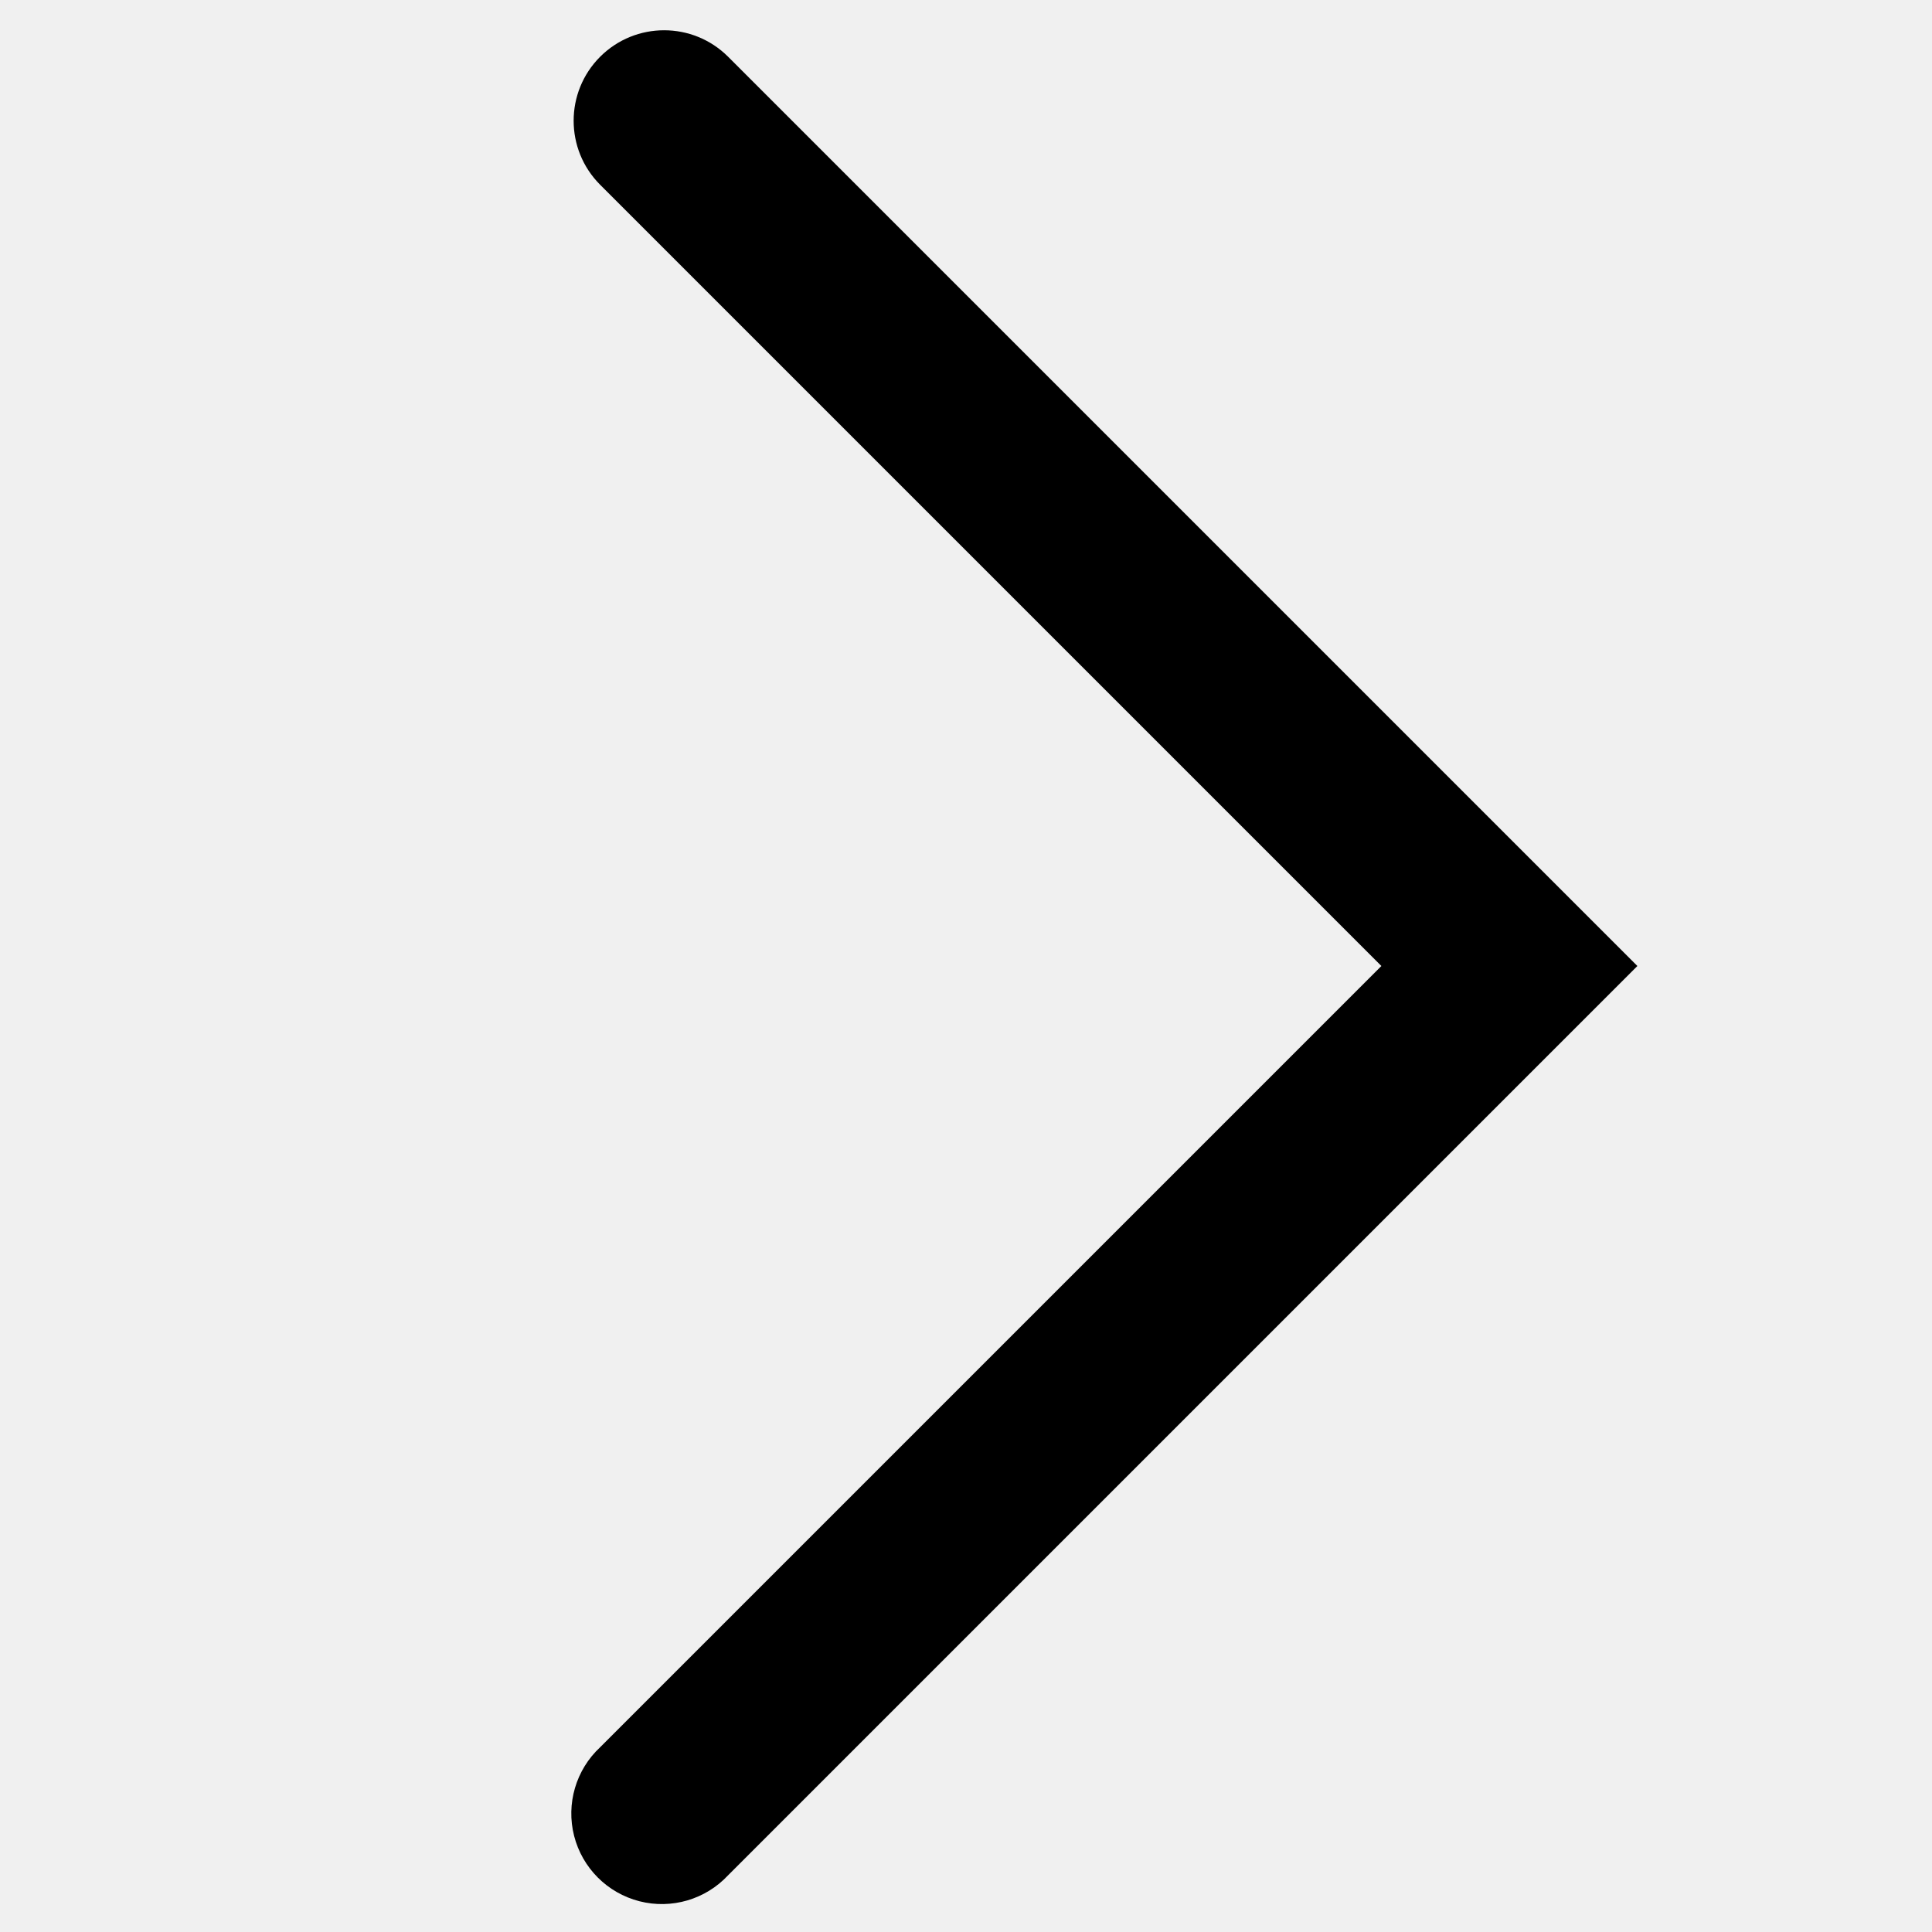
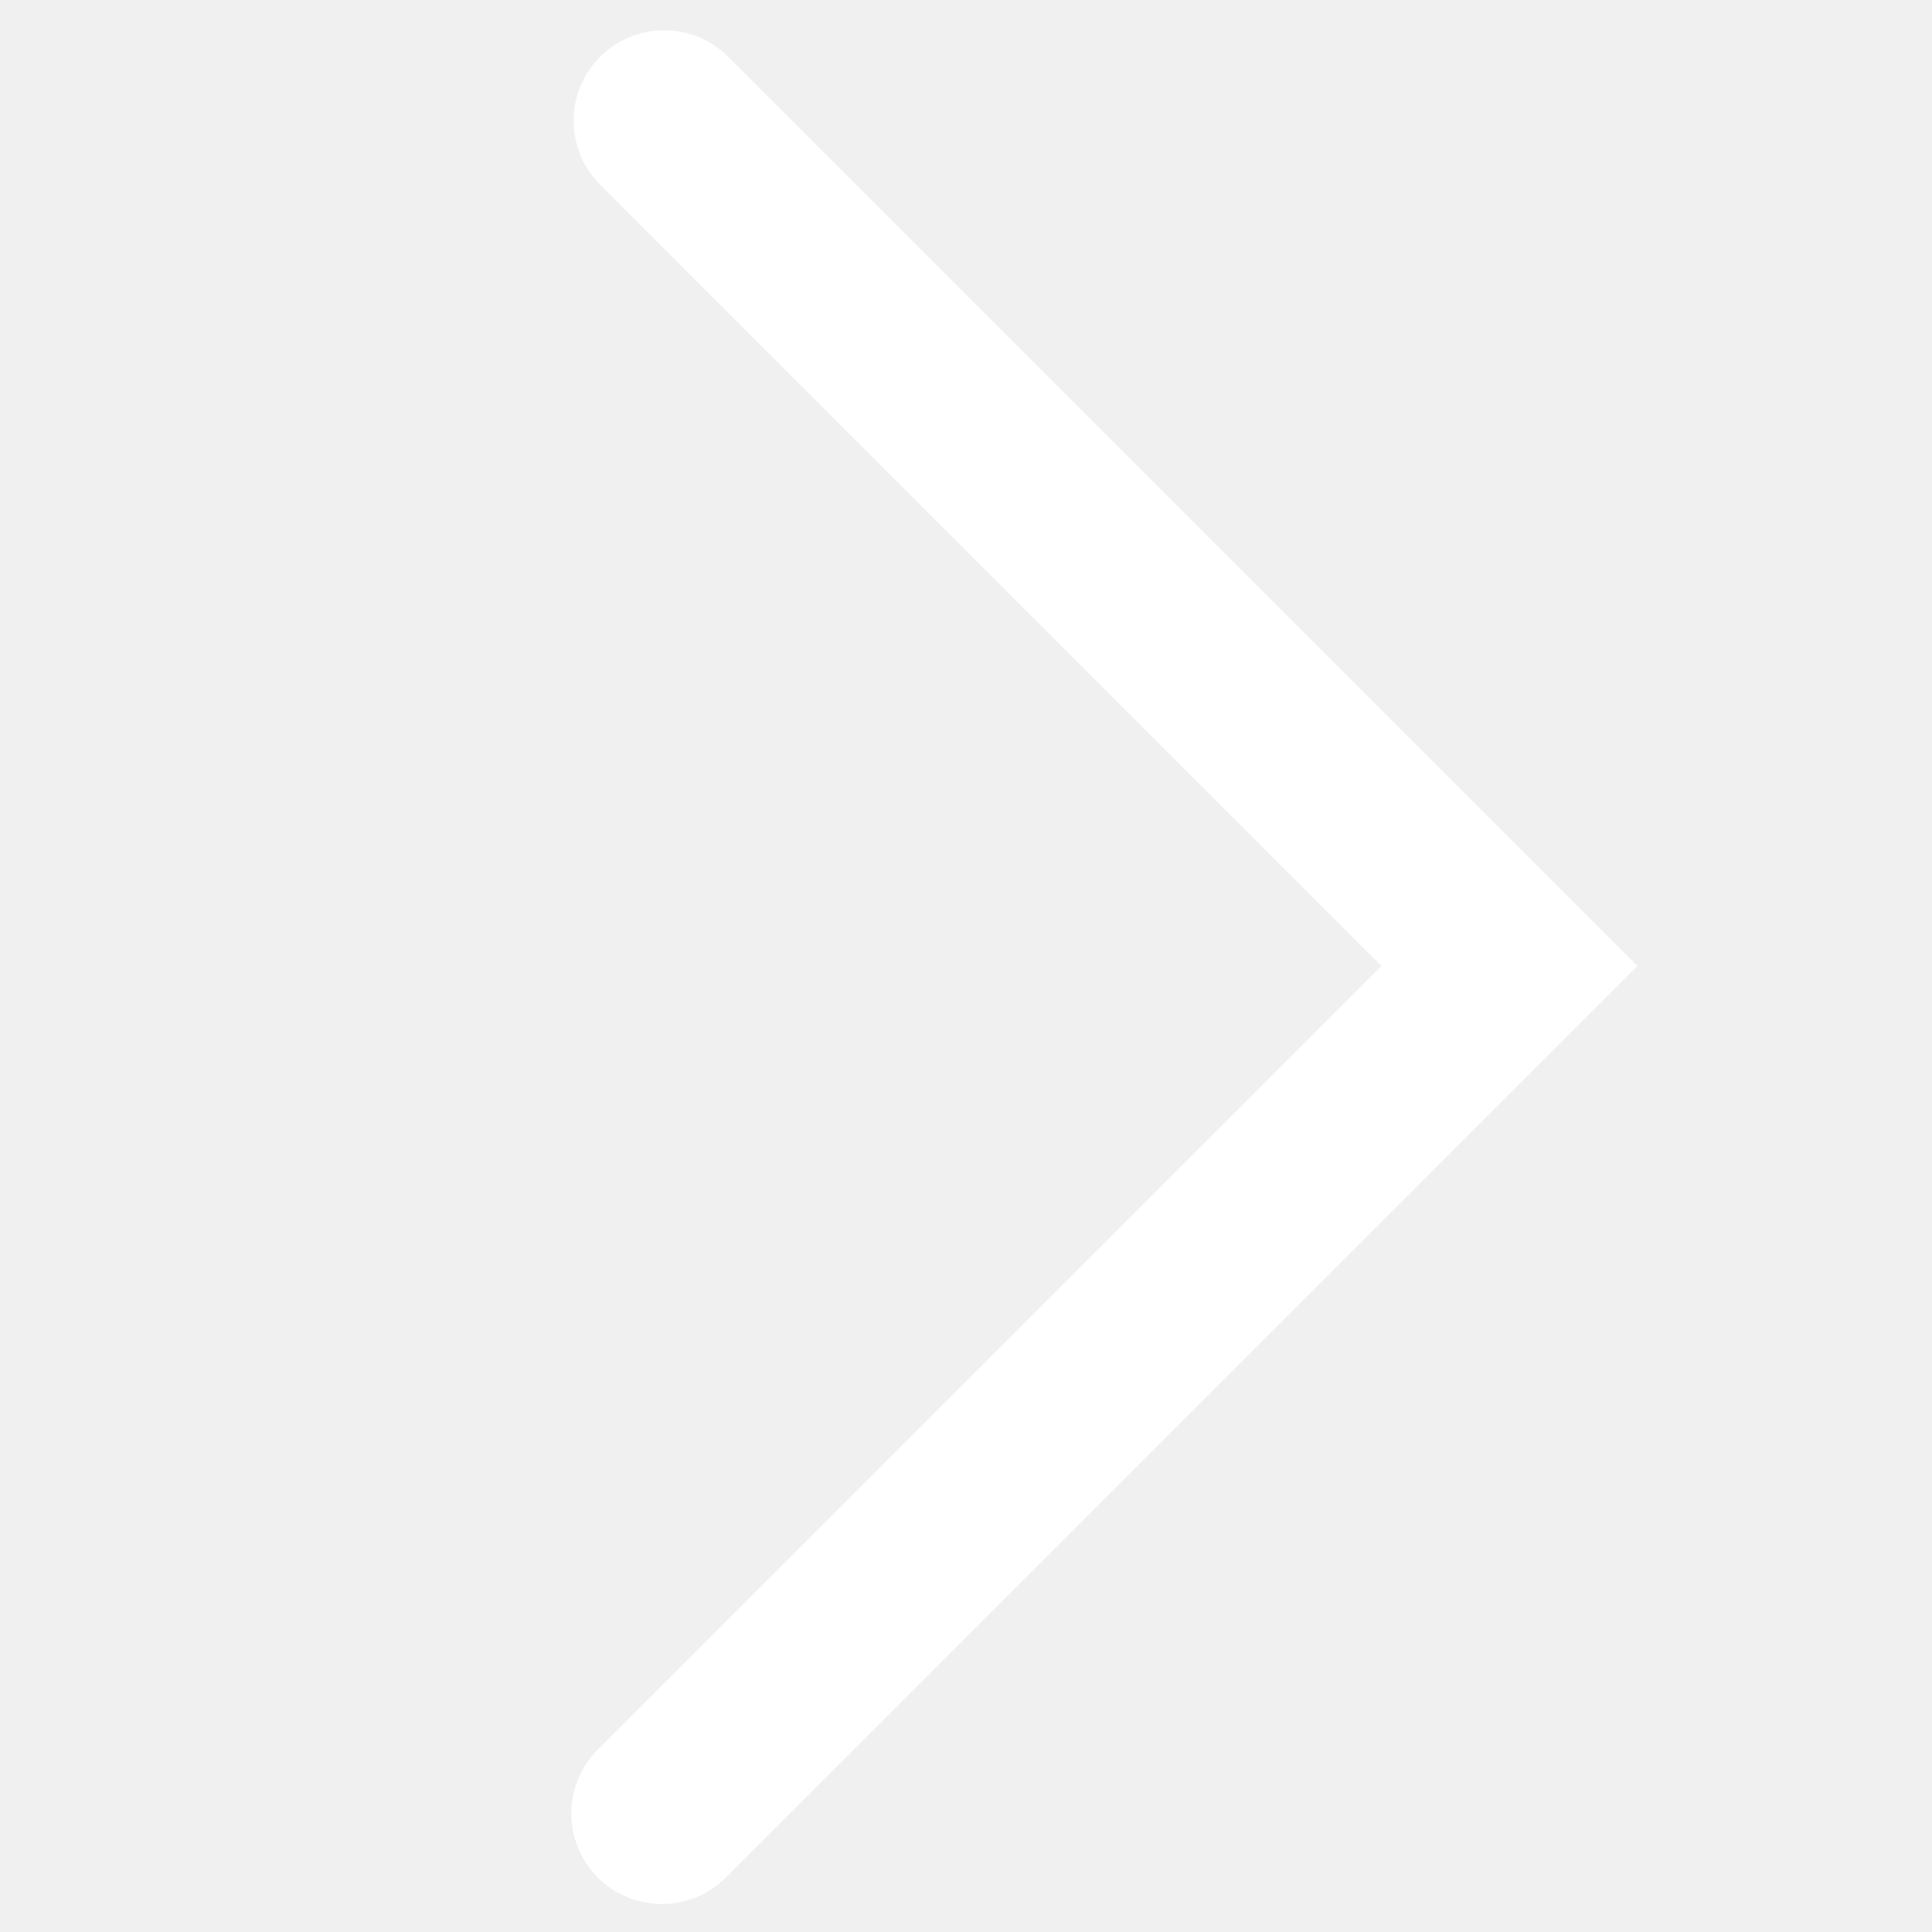
<svg xmlns="http://www.w3.org/2000/svg" role="img" height="16" width="16" aria-hidden="true" class="Svg-sc-ytk21e-0 kcBZLg IYDlXmBmmUKHveMzIPCF" viewBox="0 0 16 16" data-encore-id="icon">
-   <path d="M4.97.47a.75.75 0 0 0 0 1.06L11.44 8l-6.47 6.47a.75.75 0 1 0 1.06 1.06L13.56 8 6.03.47a.75.75 0 0 0-1.06 0z" />
+   <path fill="white" d="M4.97.47a.75.75 0 0 0 0 1.06L11.44 8l-6.47 6.47a.75.75 0 1 0 1.06 1.06L13.56 8 6.03.47a.75.75 0 0 0-1.06 0z" />
</svg>
